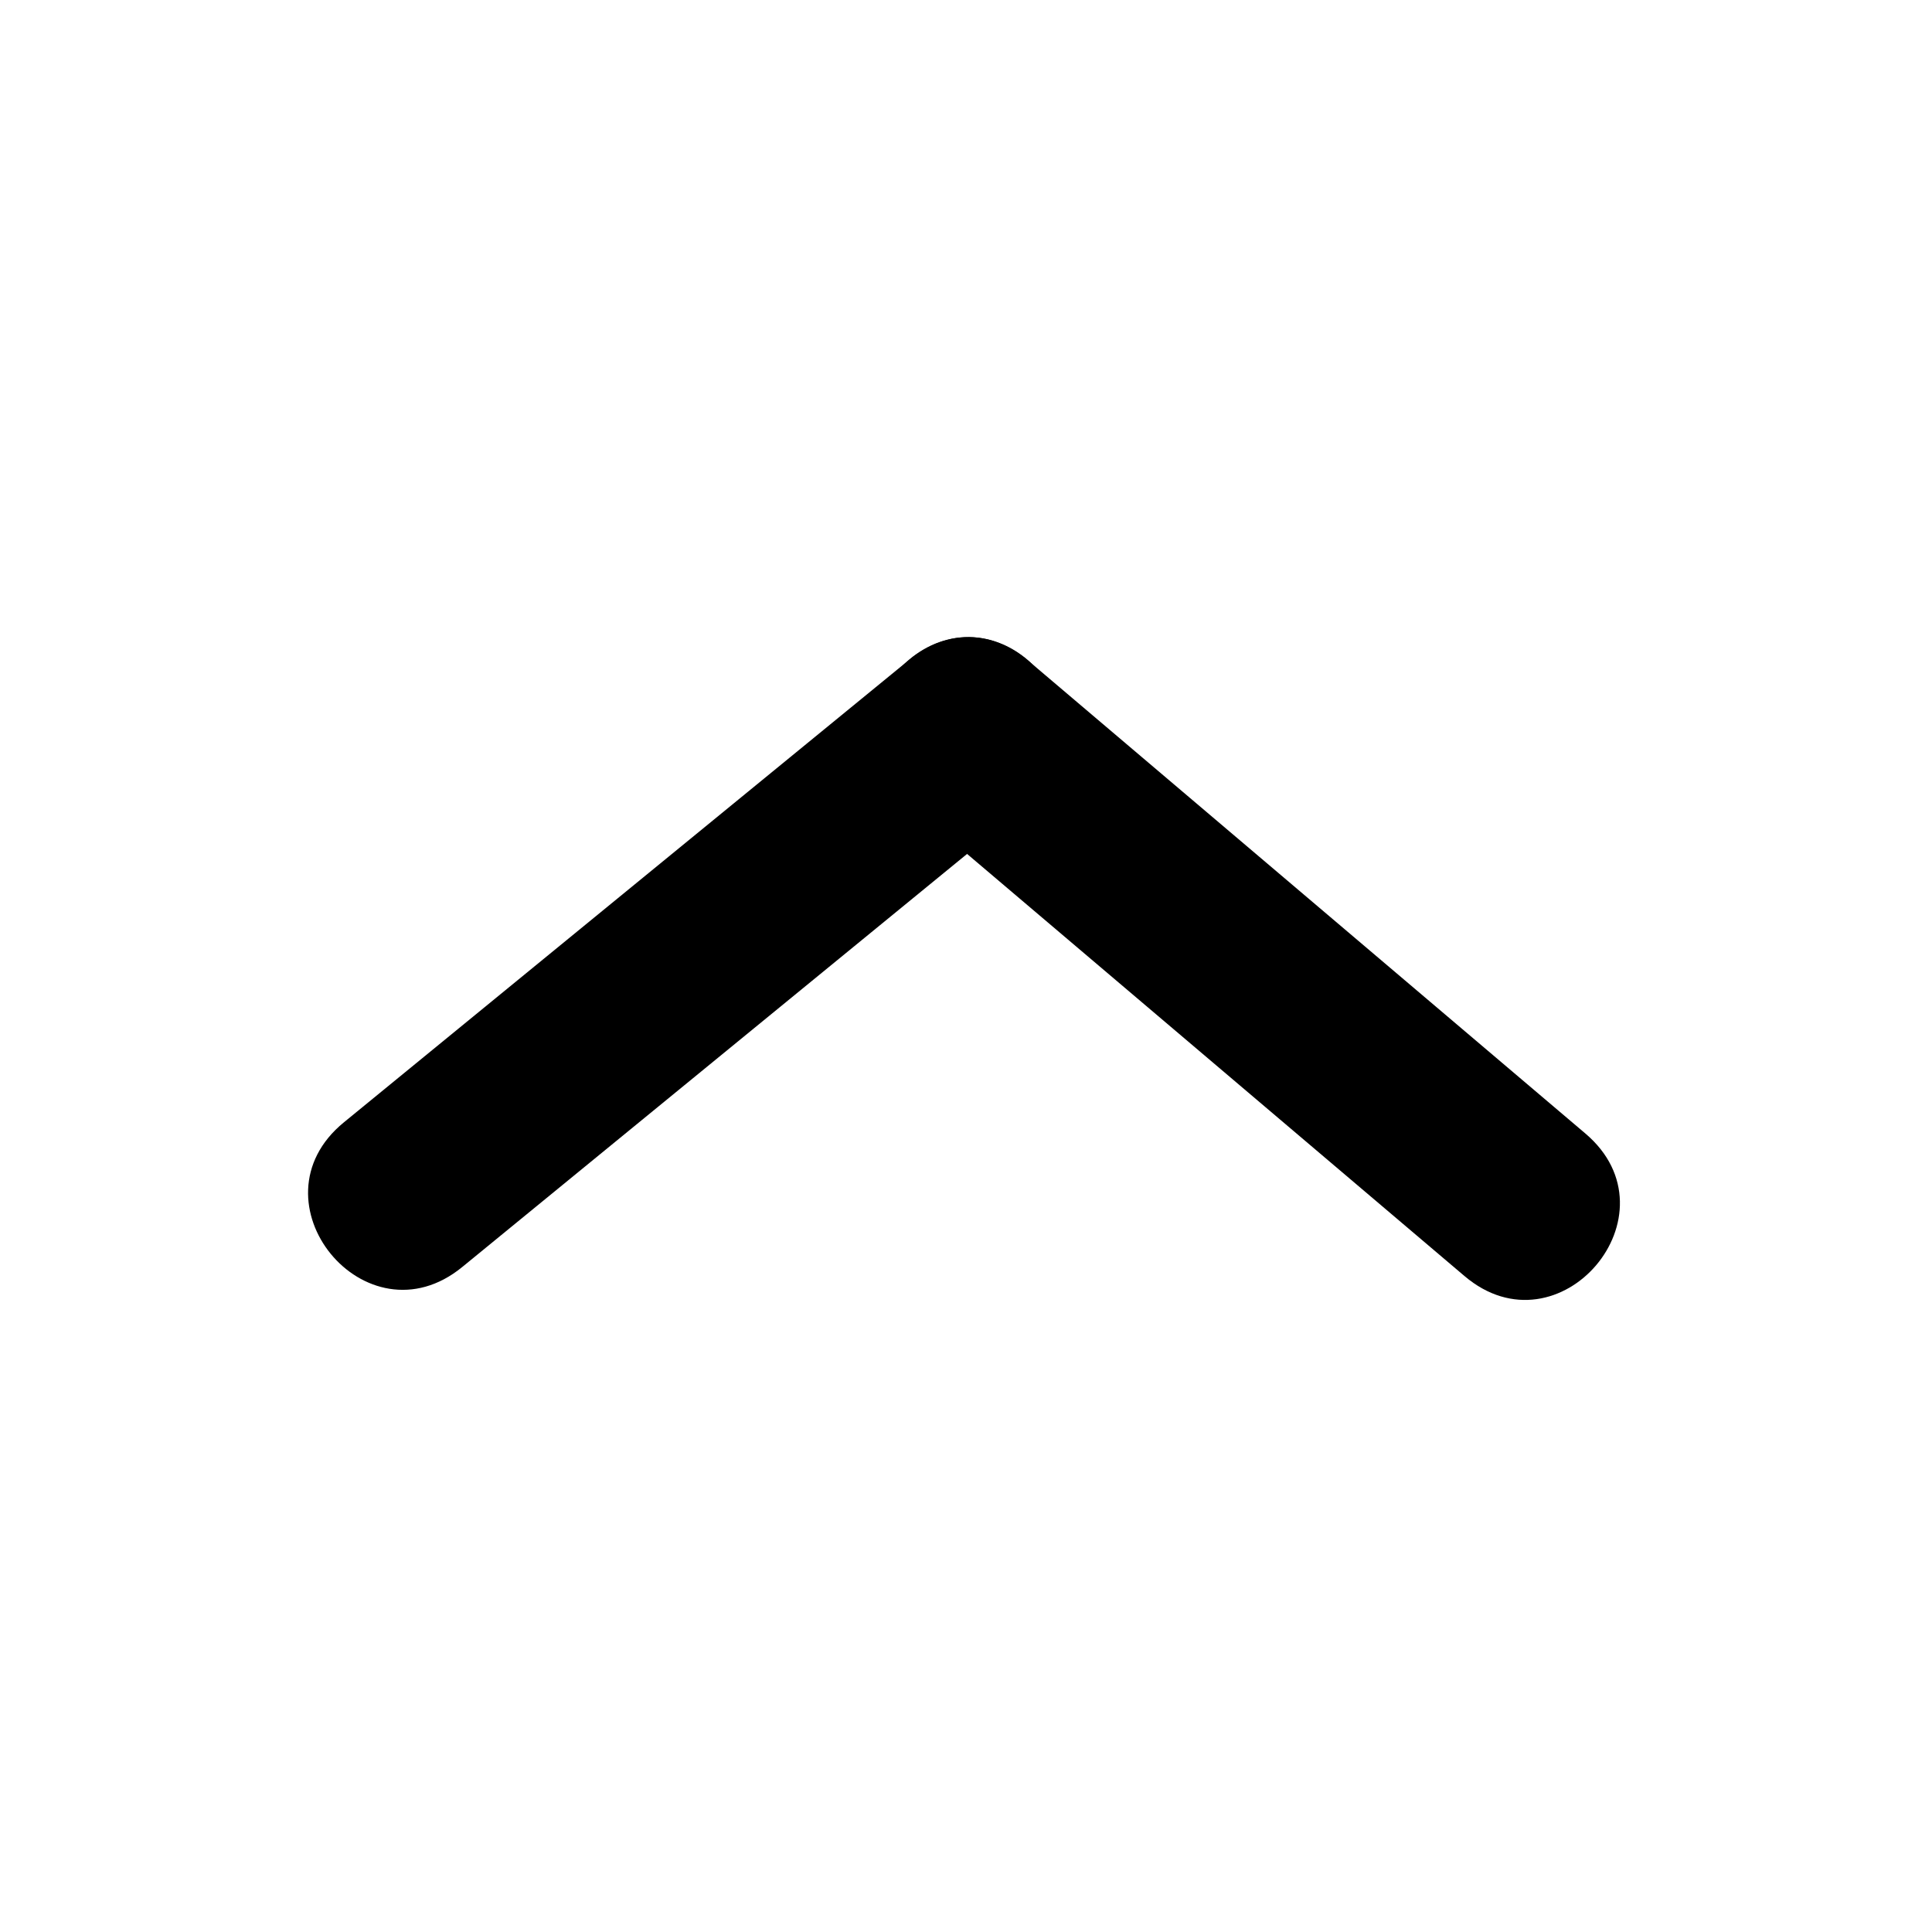
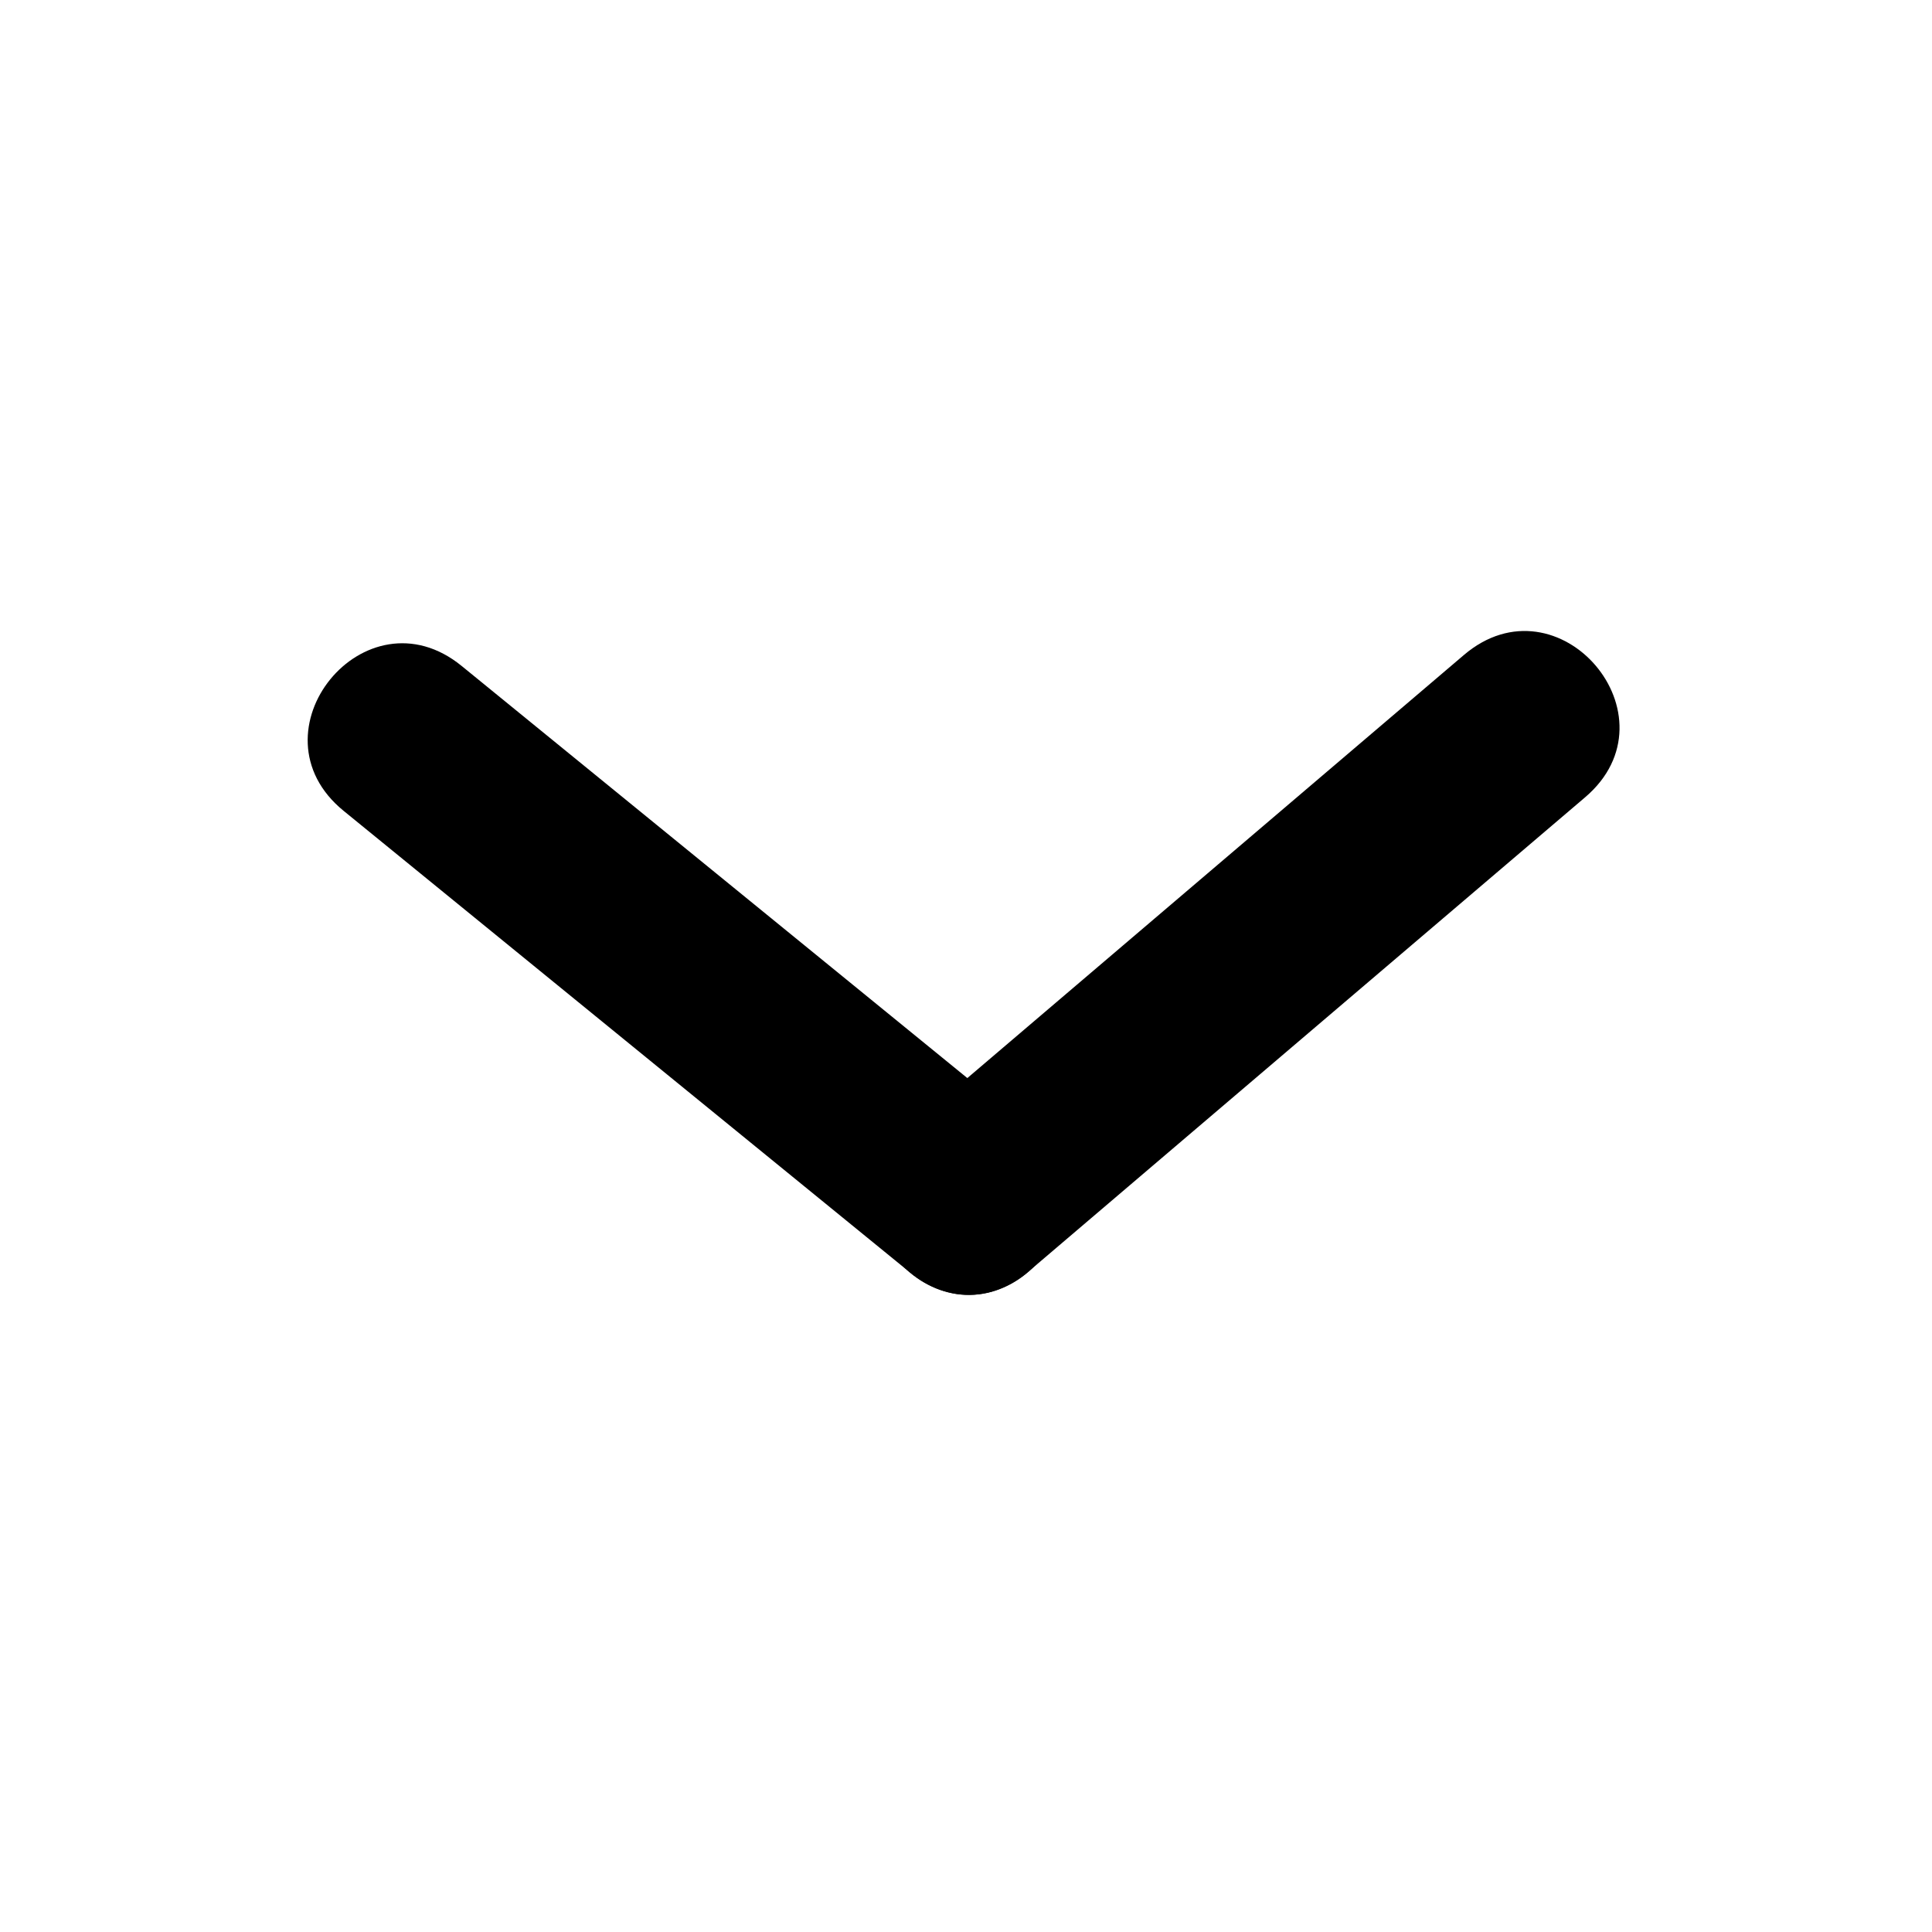
<svg xmlns="http://www.w3.org/2000/svg" width="62" height="62" viewBox="0 0 62 62" fill="none">
-   <path d="M11.037 36.016L29.171 21.179C32.266 18.645 36.064 23.29 32.969 25.821L14.835 40.659C11.74 43.193 7.939 38.548 11.037 36.016Z" fill="black" />
-   <path d="M46.995 40.948L29.13 25.787C26.081 23.2 29.963 18.624 33.012 21.214L50.876 36.375C53.925 38.962 50.043 43.538 46.995 40.948Z" fill="black" />
+   <path d="M50.867 25.587L33.032 40.783C29.988 43.378 26.098 38.809 29.141 36.217L46.976 21.021C50.02 18.426 53.913 22.994 50.867 25.587Z" fill="black" />
+   <path d="M14.817 21.373L32.98 36.175C36.08 38.7 32.291 43.353 29.191 40.825L11.028 26.022C7.928 23.497 11.717 18.844 14.817 21.373Z" fill="black" />
</svg>
